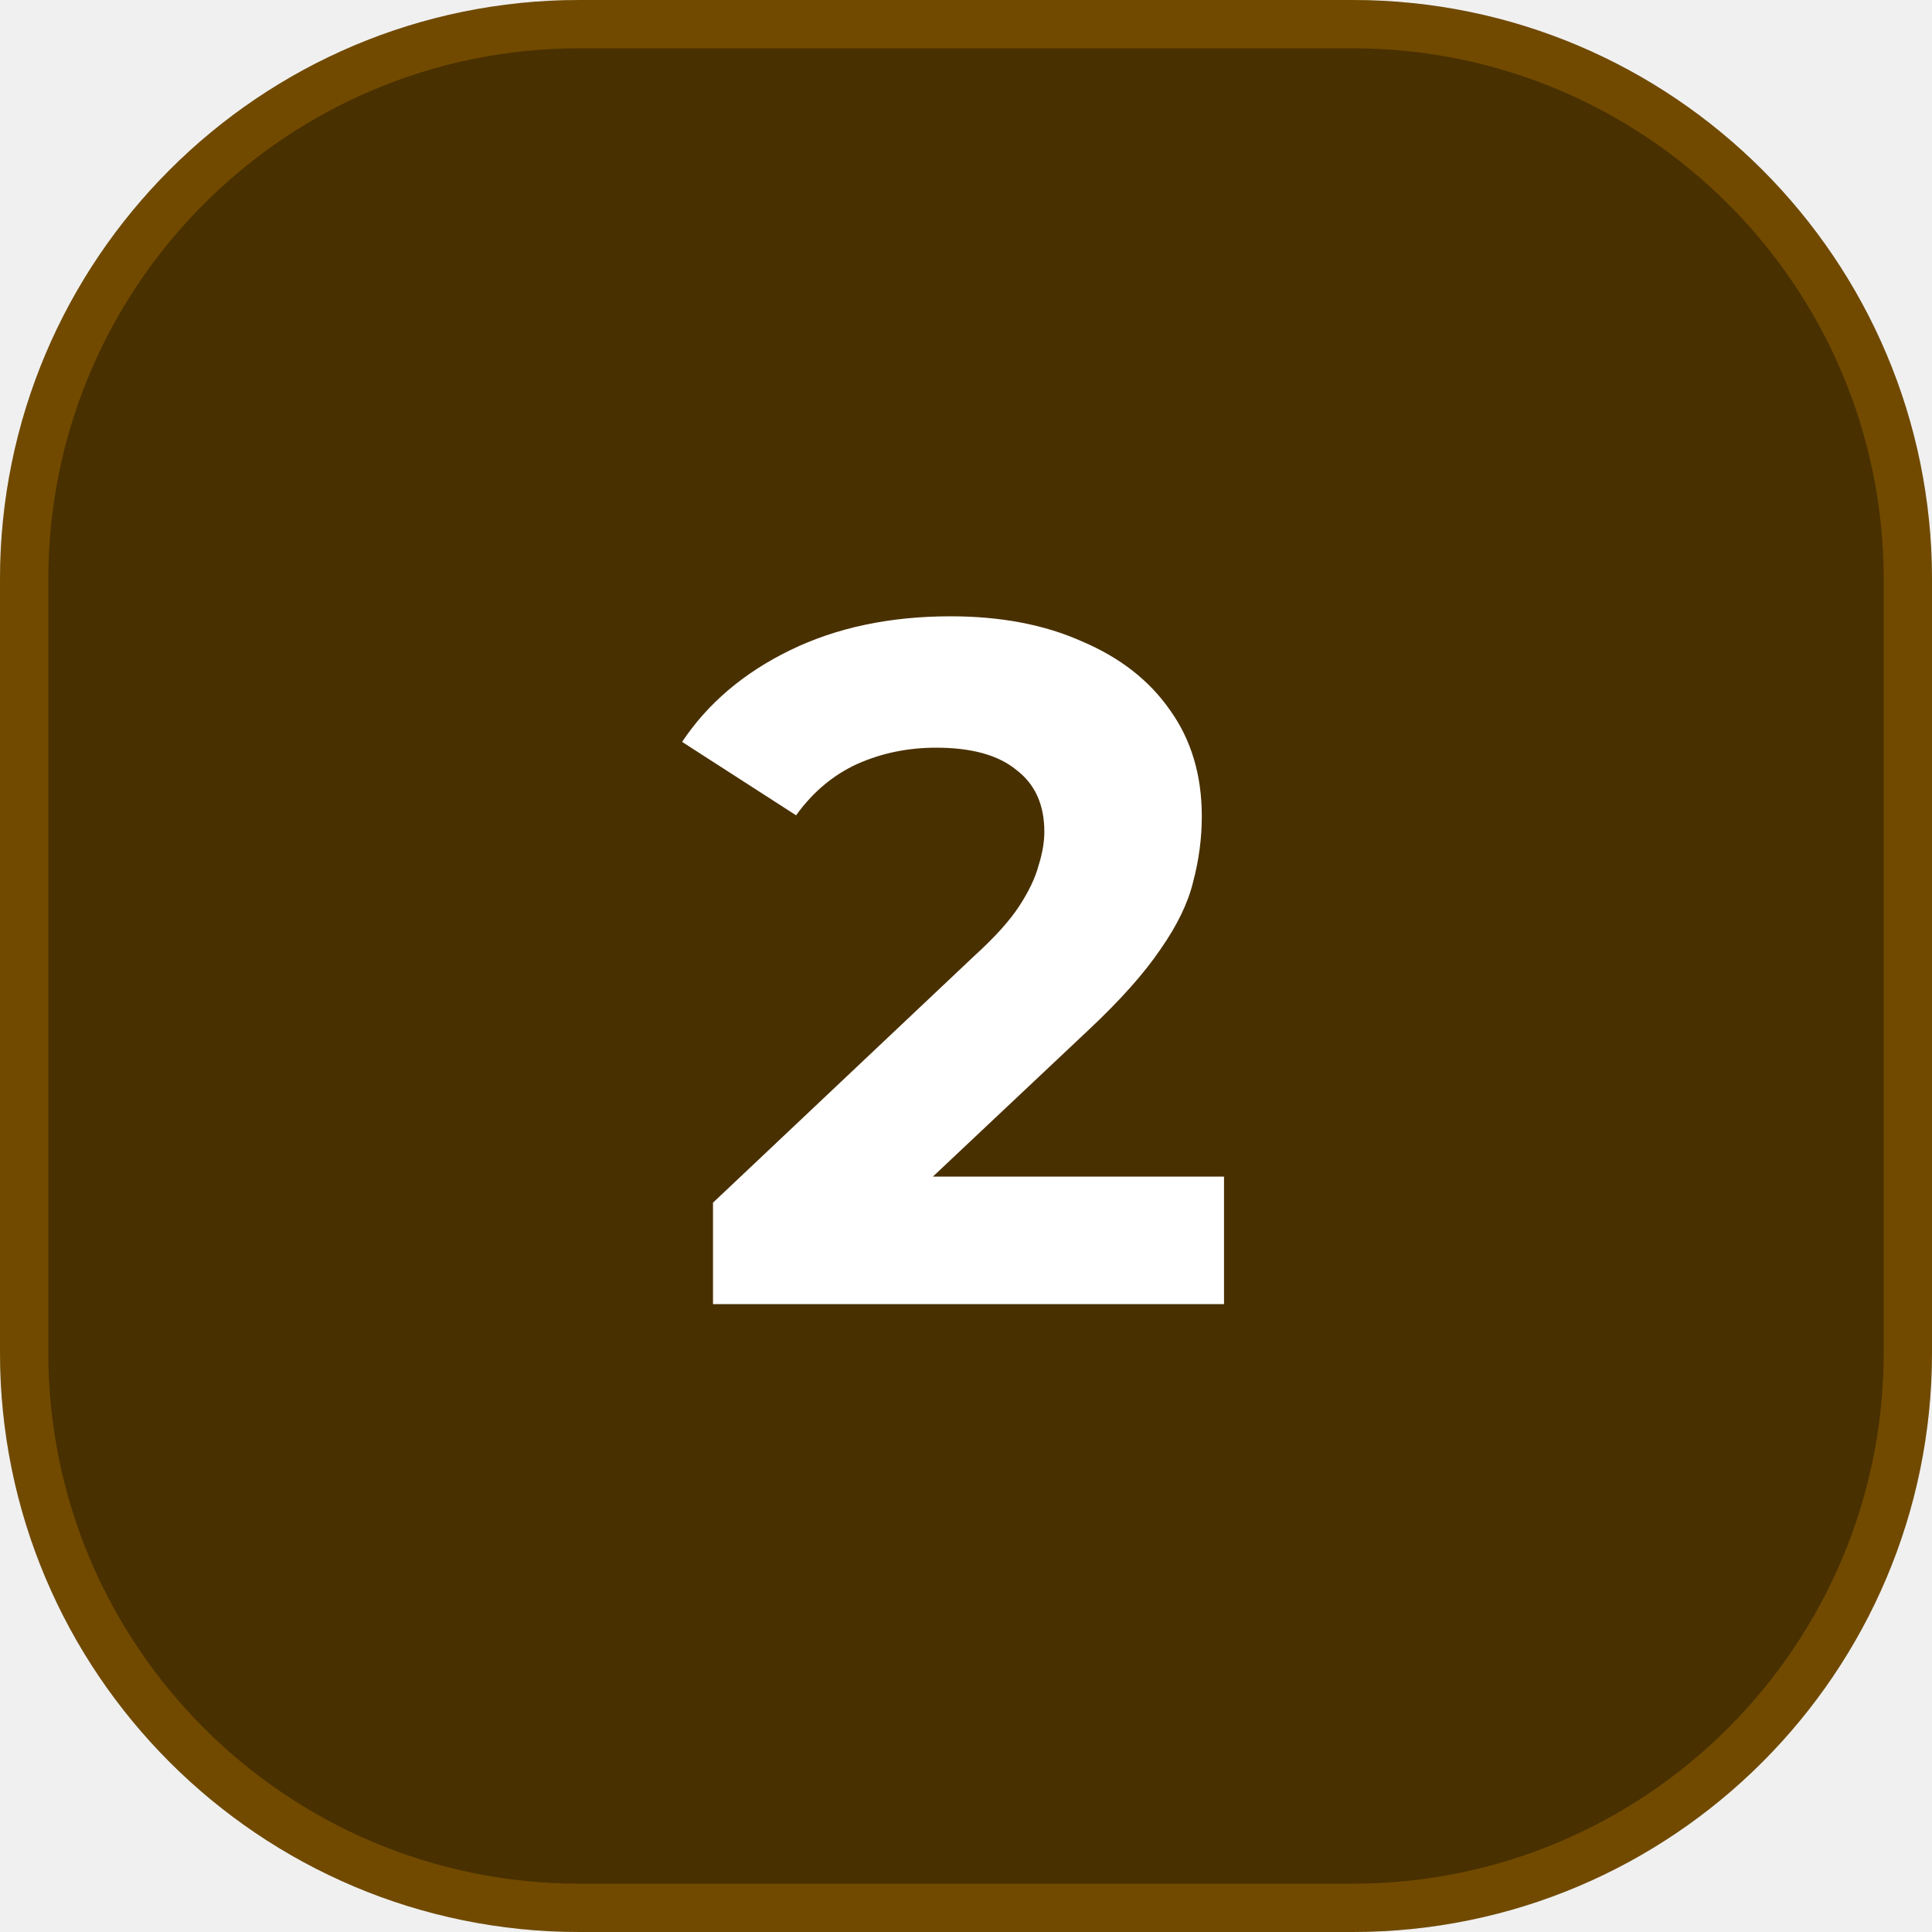
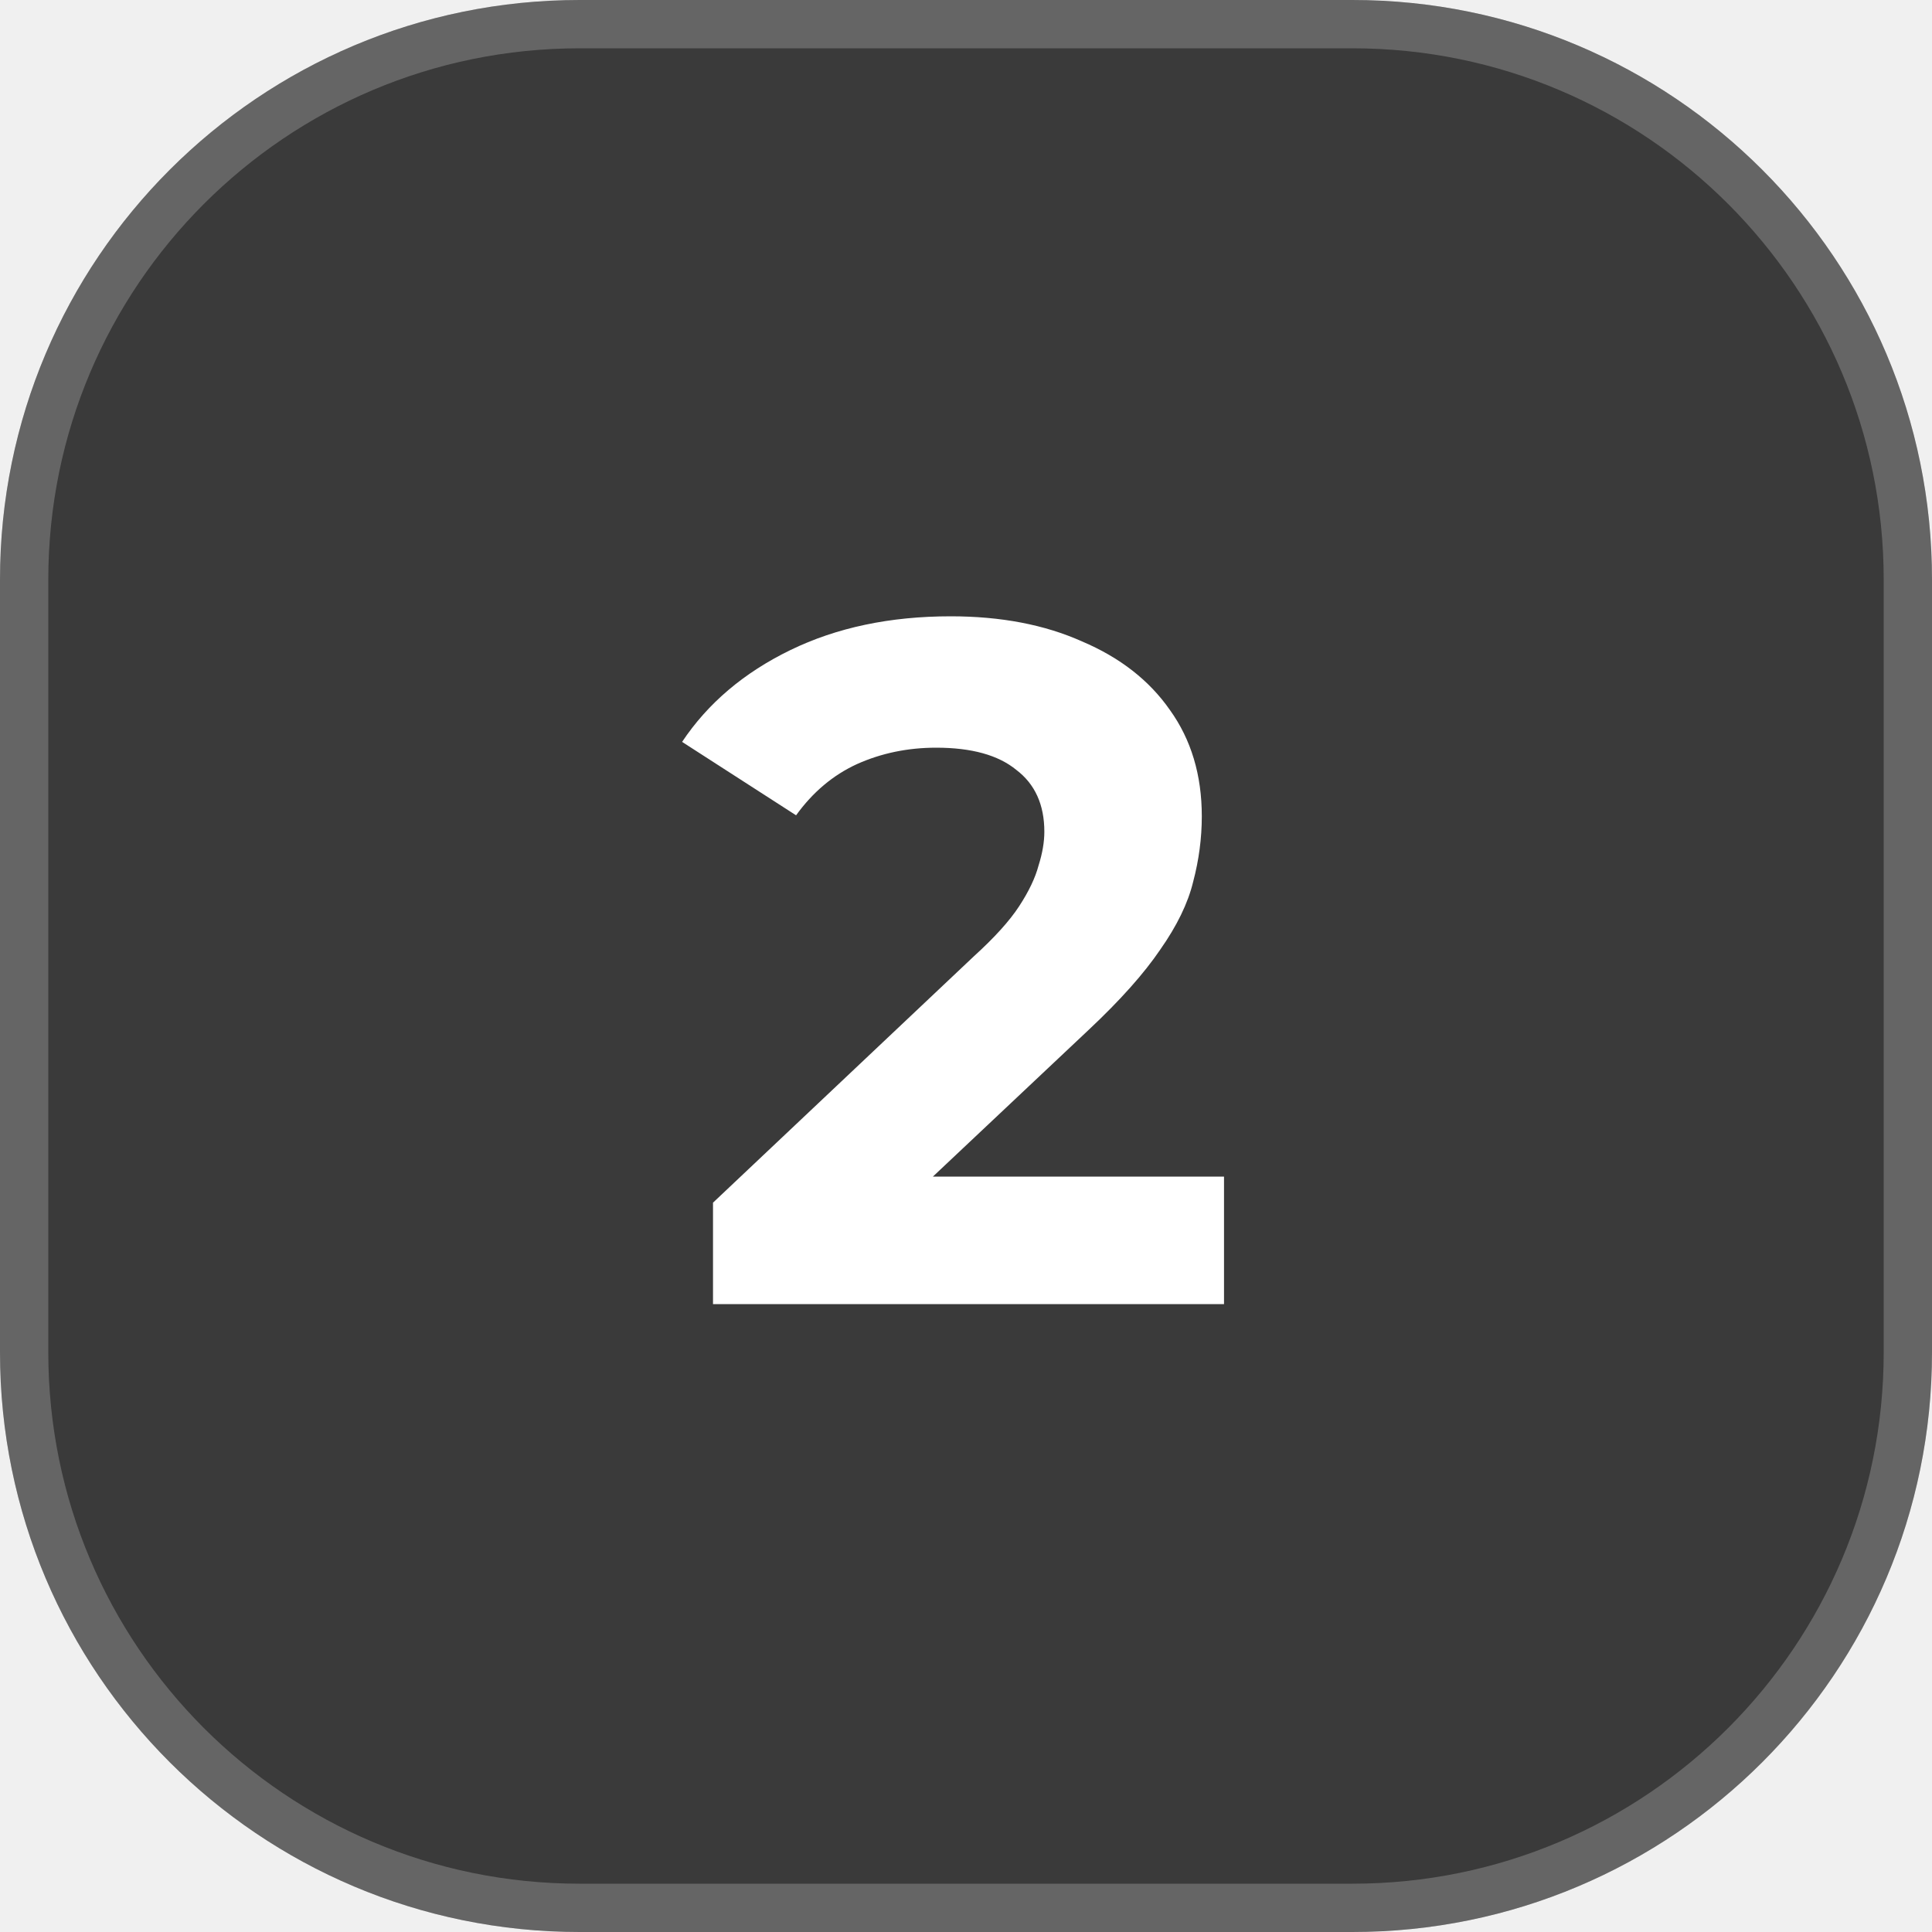
<svg xmlns="http://www.w3.org/2000/svg" width="40" height="40" viewBox="0 0 40 40" fill="none">
-   <rect width="40" height="40" rx="12" fill="#493000" />
-   <rect x="0.5" y="0.5" width="39" height="39" rx="11.5" stroke="#FFA902" stroke-opacity="0.22" />
+   <rect width="40" height="40" rx="12" fill="#3A3A3A" />
+   <rect x="0.5" y="0.5" width="39" height="39" rx="11.5" stroke="#FFFFFF" stroke-opacity="0.22" />
  <path d="M14.762 27V24.9L20.162 19.8C20.588 19.413 20.902 19.067 21.102 18.76C21.302 18.453 21.435 18.173 21.502 17.92C21.582 17.667 21.622 17.433 21.622 17.22C21.622 16.66 21.428 16.233 21.042 15.94C20.668 15.633 20.115 15.48 19.382 15.48C18.795 15.48 18.248 15.593 17.742 15.82C17.248 16.047 16.828 16.4 16.482 16.88L14.122 15.36C14.655 14.56 15.402 13.927 16.362 13.46C17.322 12.993 18.428 12.76 19.682 12.76C20.722 12.76 21.628 12.933 22.402 13.28C23.188 13.613 23.795 14.087 24.222 14.7C24.662 15.313 24.882 16.047 24.882 16.9C24.882 17.353 24.822 17.807 24.702 18.26C24.595 18.7 24.368 19.167 24.022 19.66C23.688 20.153 23.195 20.707 22.542 21.32L18.062 25.54L17.442 24.36H25.342V27H14.762Z" fill="#FFFFFF" />
</svg>
